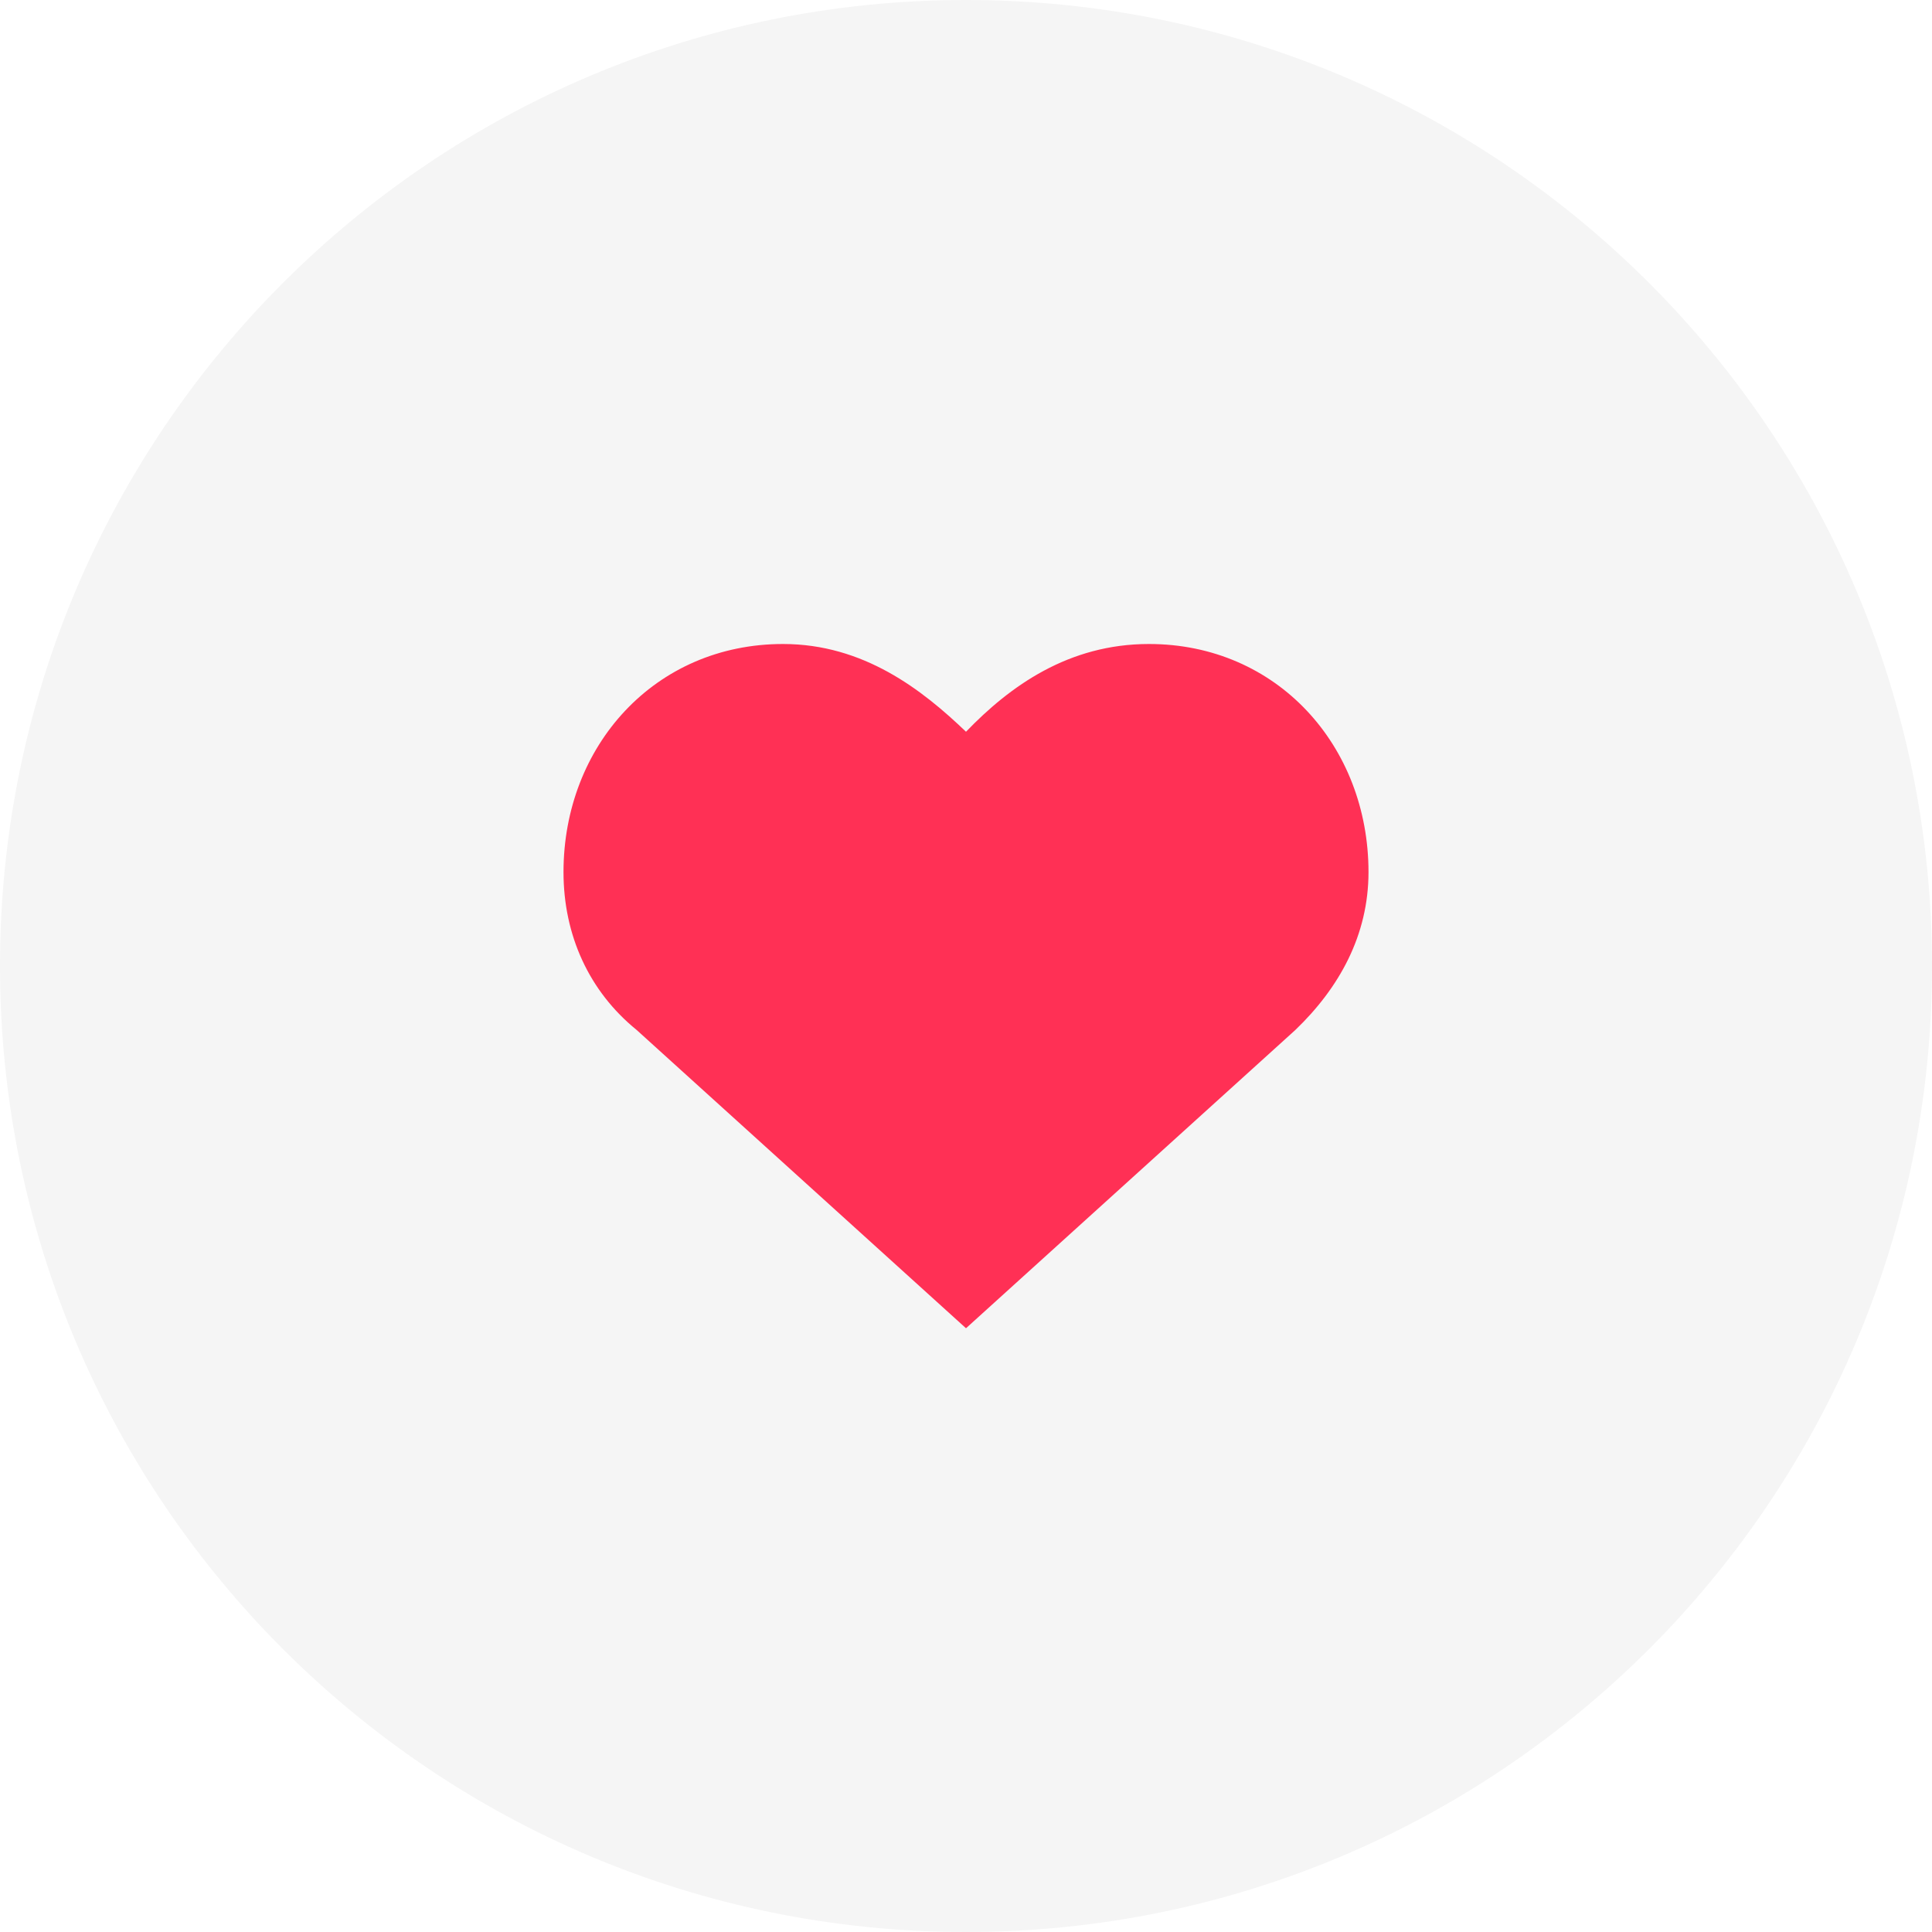
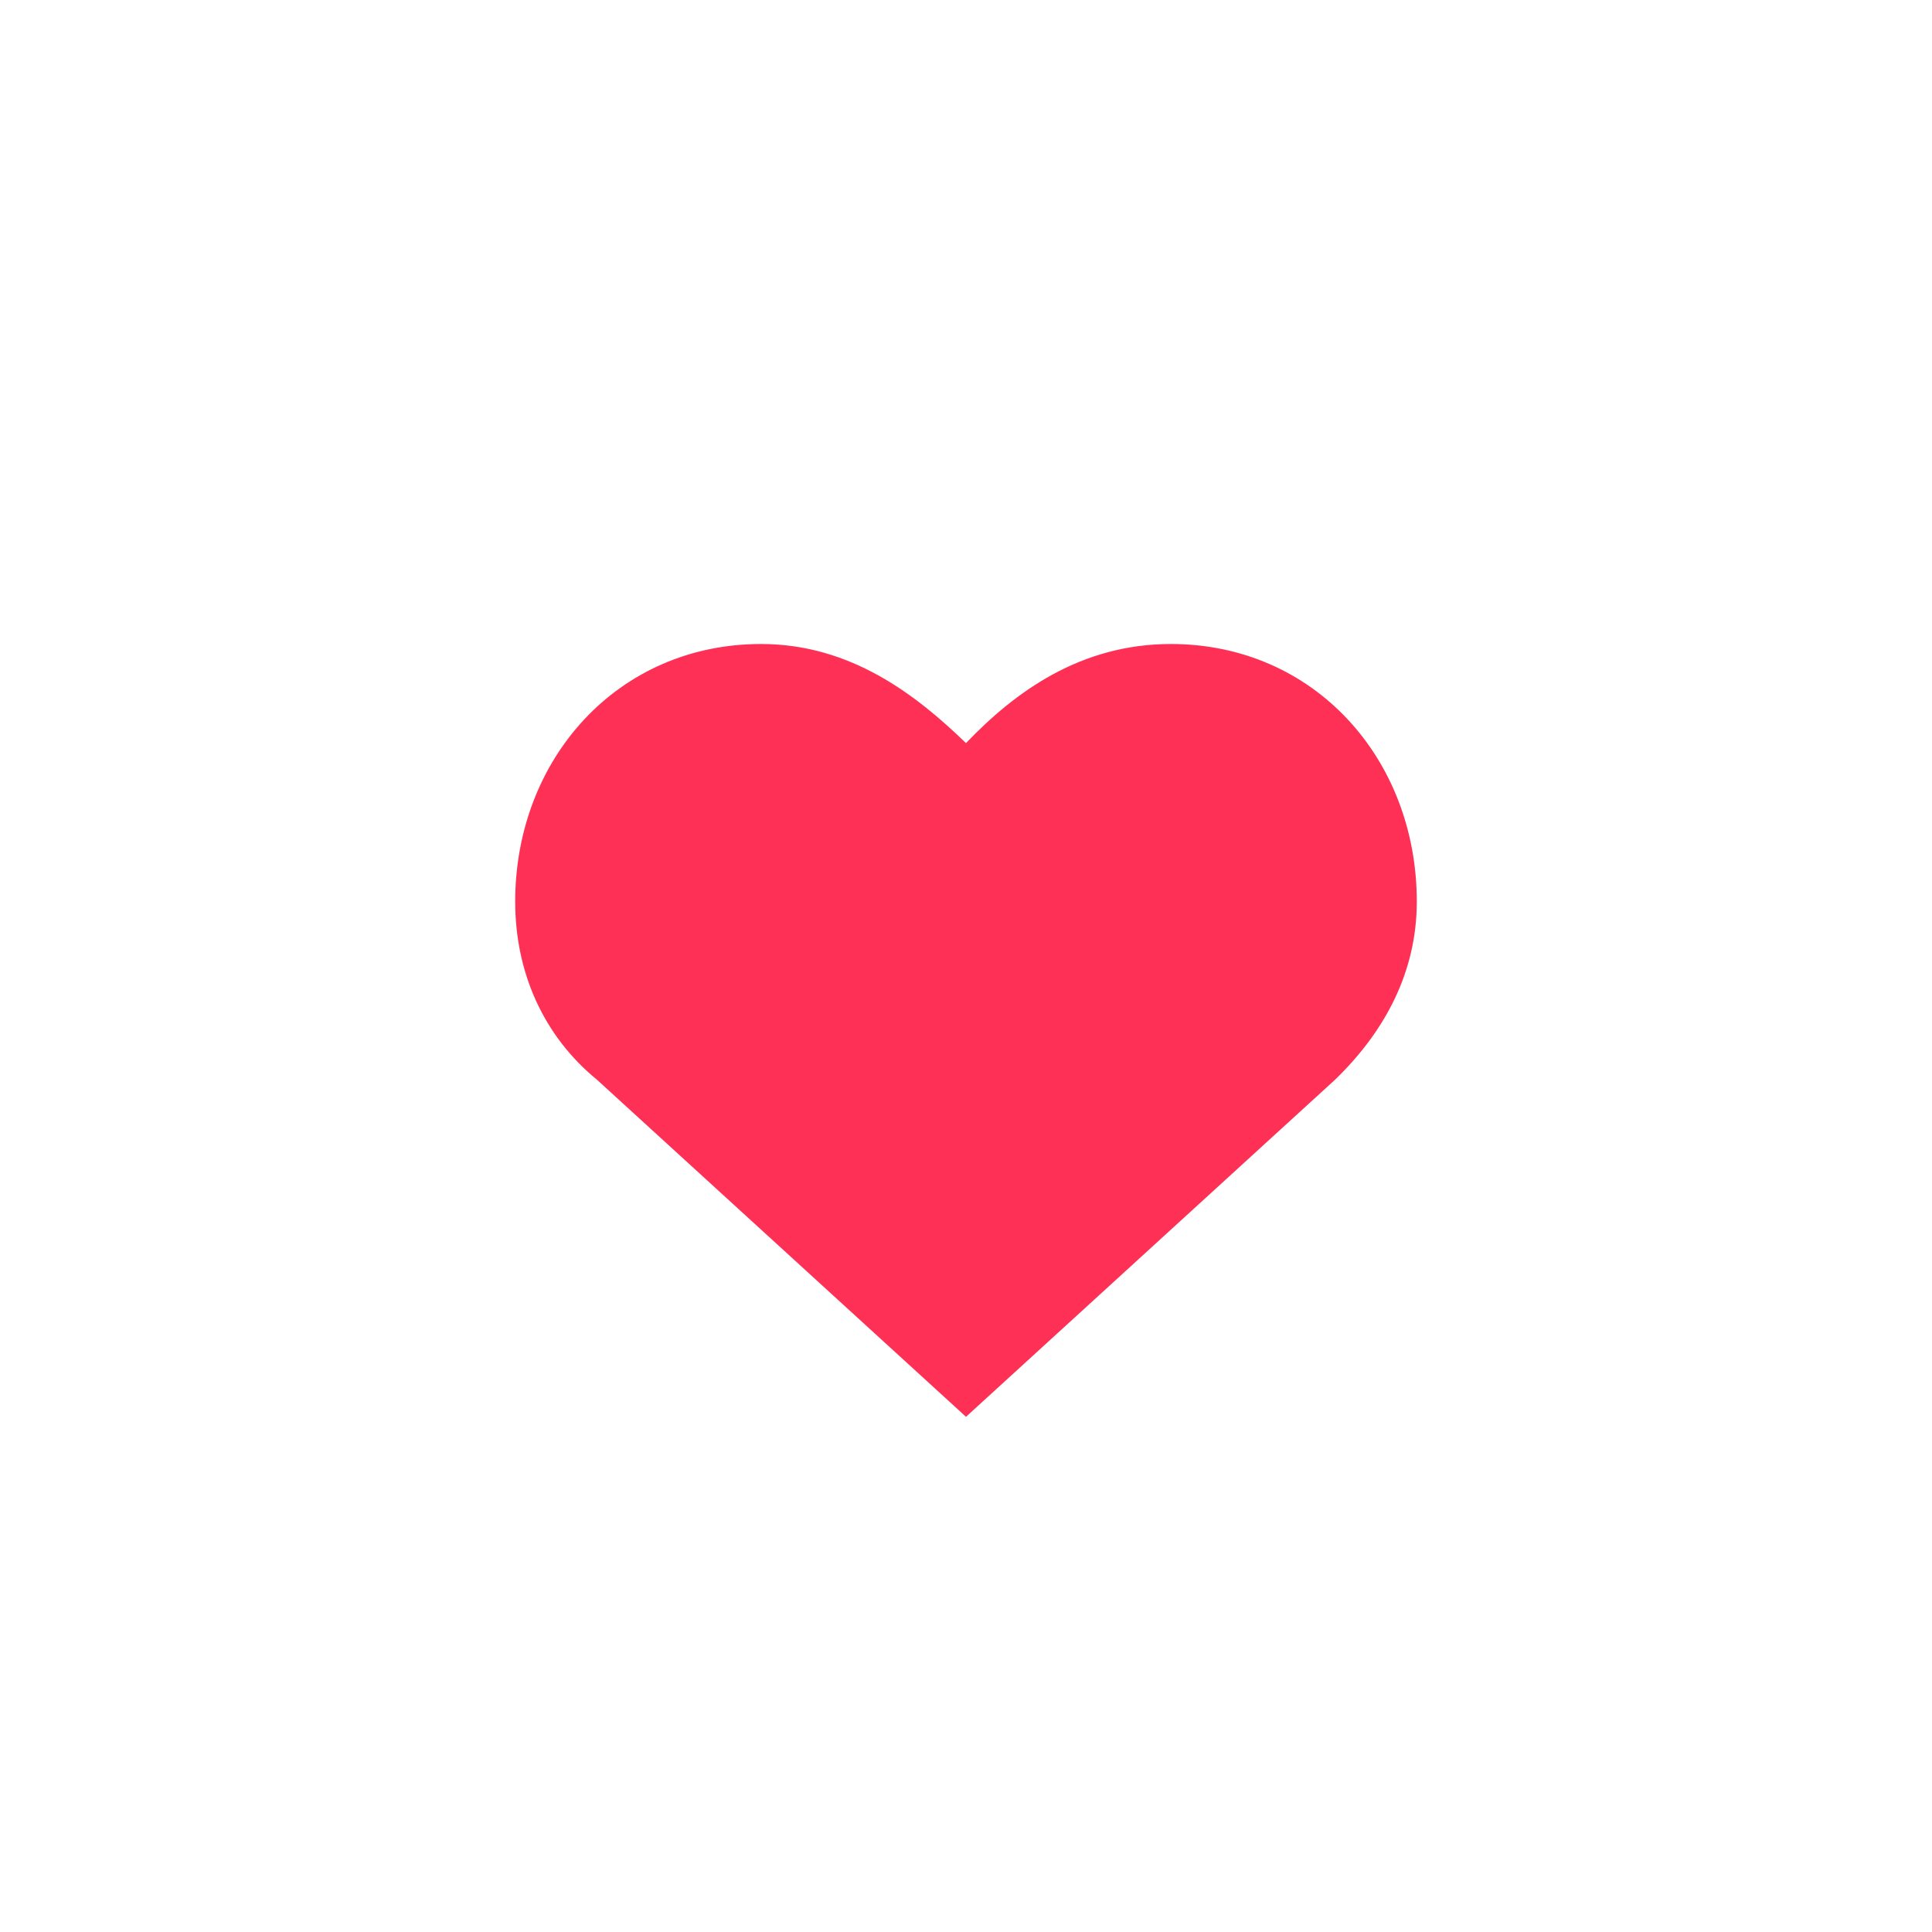
- <svg xmlns="http://www.w3.org/2000/svg" width="24" height="24" viewBox="0 0 24 24" fill="none">
-   <rect width="24" height="24" rx="12" fill="#F5F5F5" />
-   <path d="M14.273 8C13.273 8 12.546 8.523 12 9.09C11.454 8.567 10.727 8 9.727 8C8.136 8 7 9.264 7 10.833C7 11.618 7.318 12.315 7.909 12.795L12 16.5L16.091 12.795C16.636 12.272 17 11.618 17 10.833C17 9.264 15.864 8 14.273 8Z" fill="#FF3055" />
+ <svg xmlns="http://www.w3.org/2000/svg" width="30" height="30" viewBox="0 0 30 30" fill="none">
+   <path d="M18.182 10C16.782 10 15.764 10.739 15 11.539C14.236 10.8 13.218 10 11.818 10C9.591 10 8 11.785 8 14C8 15.108 8.445 16.092 9.273 16.769L15 22L20.727 16.769C21.491 16.031 22 15.108 22 14C22 11.785 20.409 10 18.182 10Z" fill="#FF3055" />
</svg>
